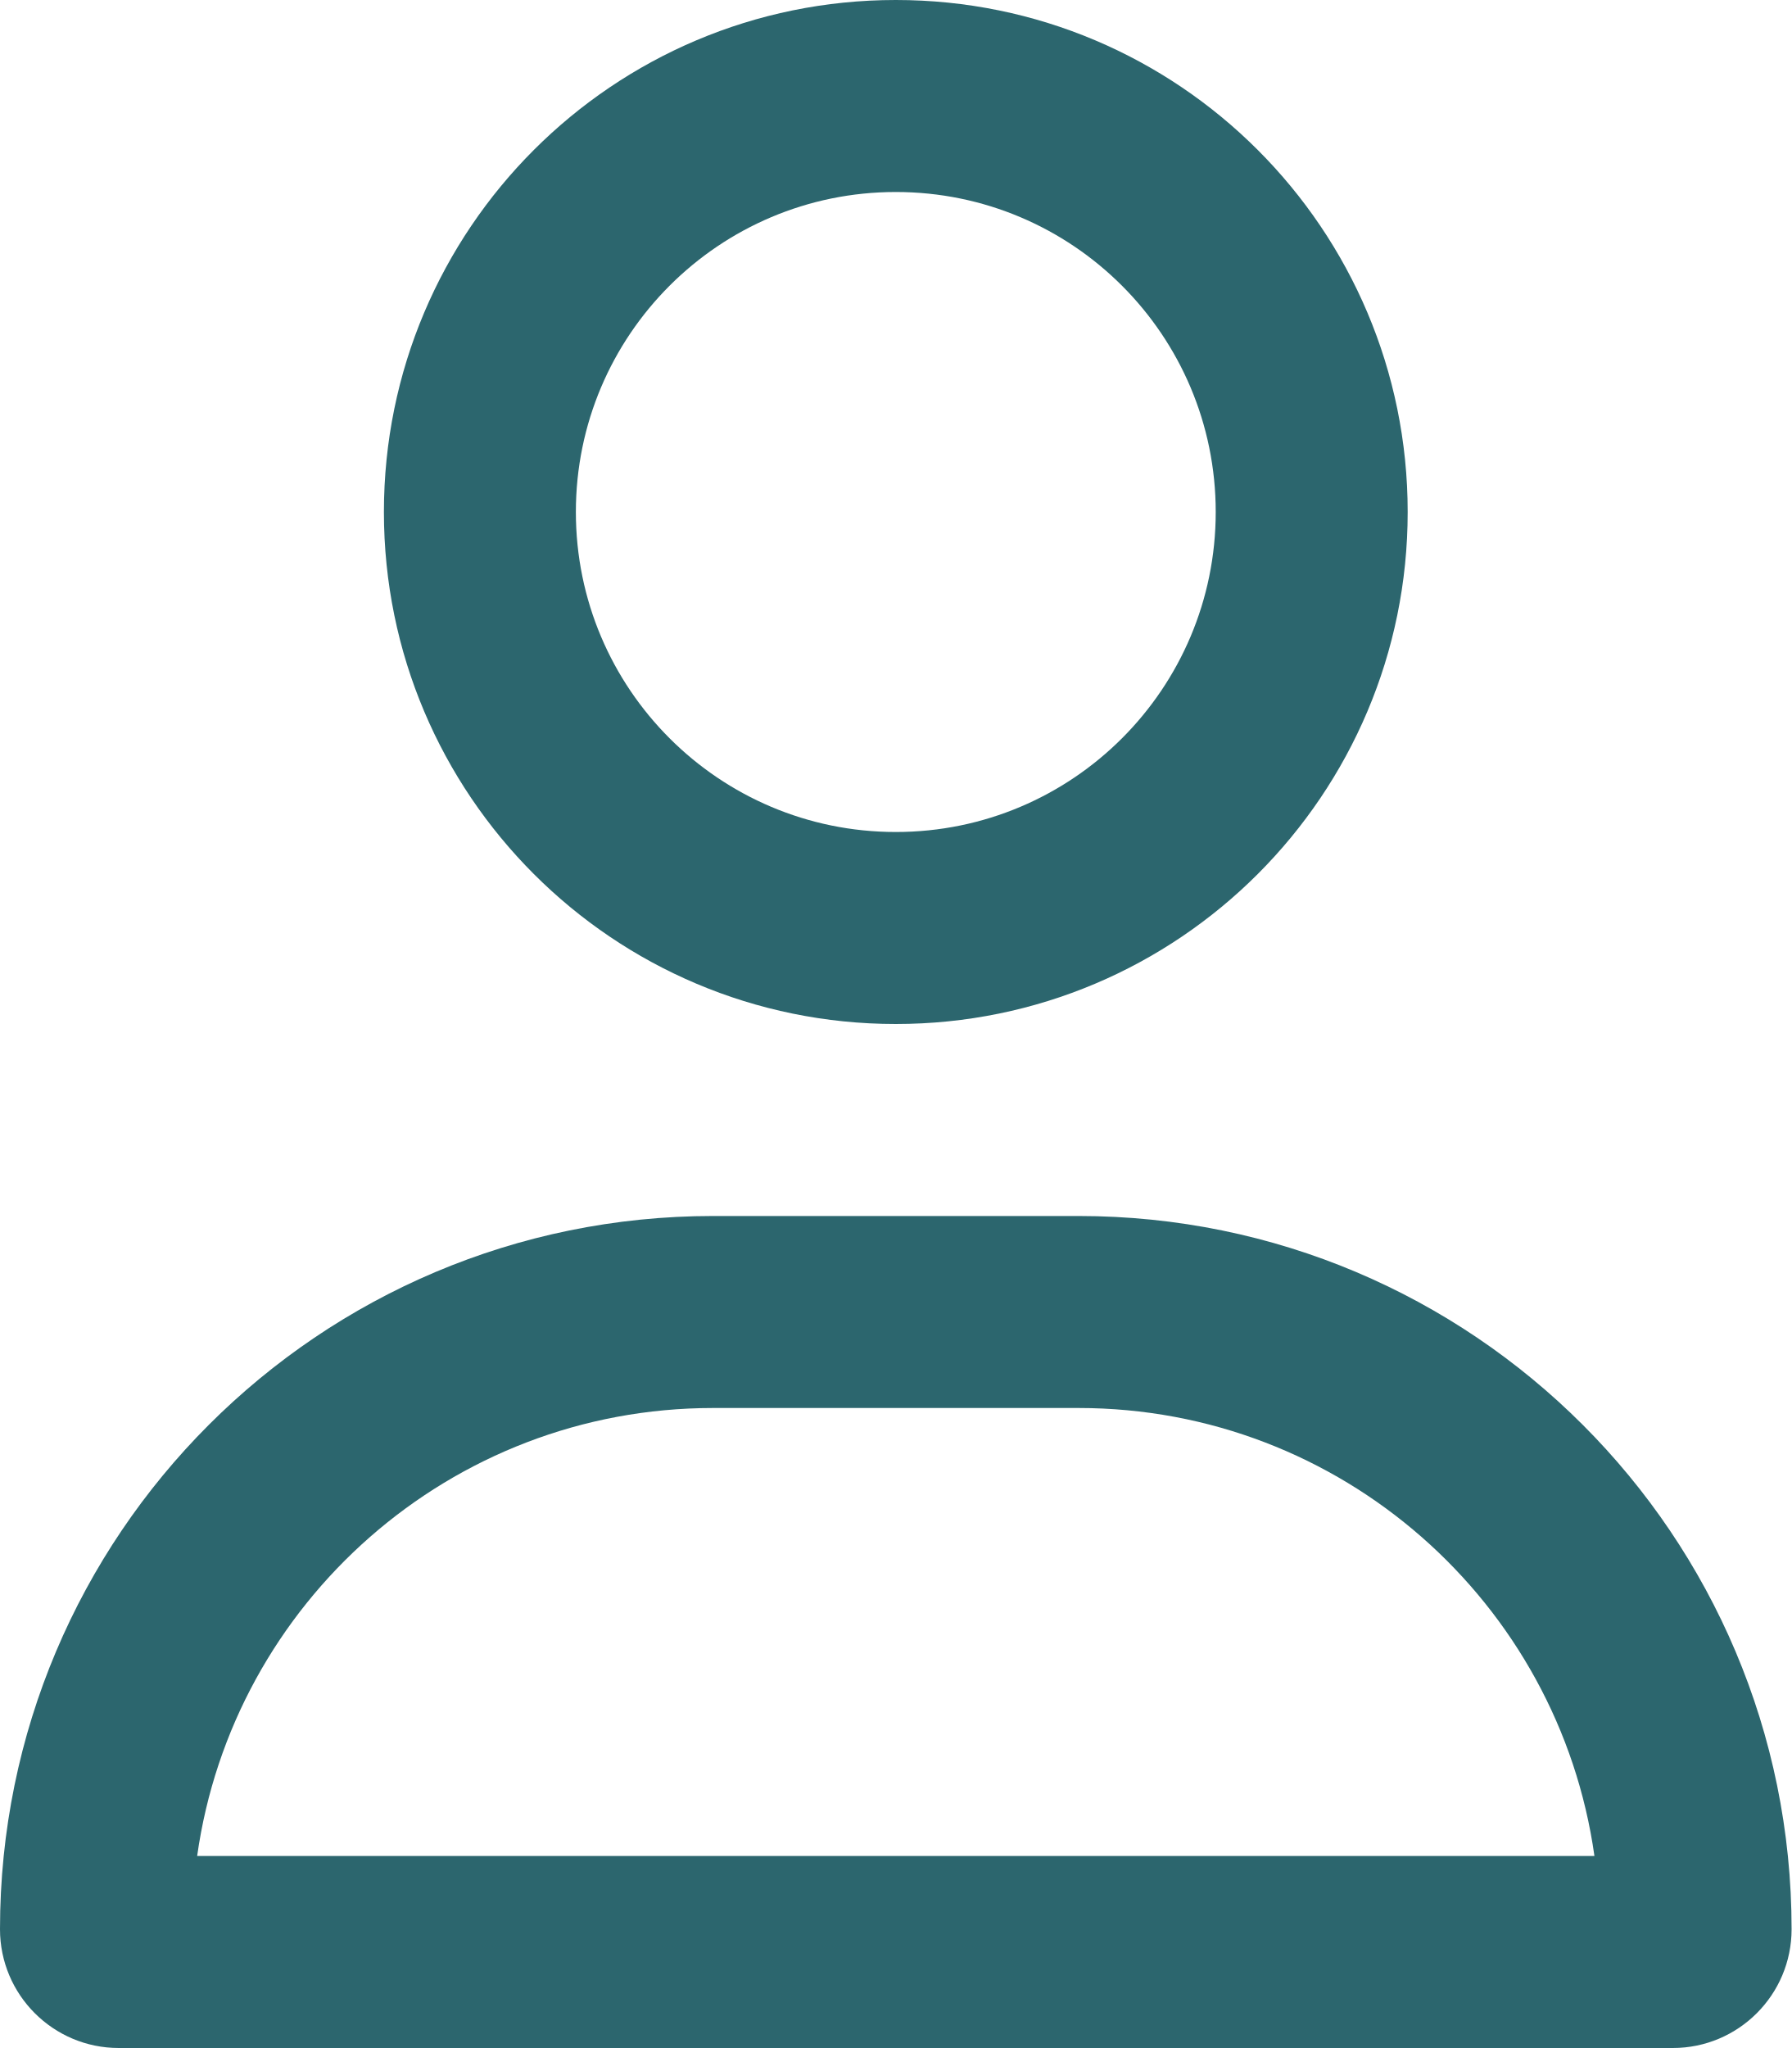
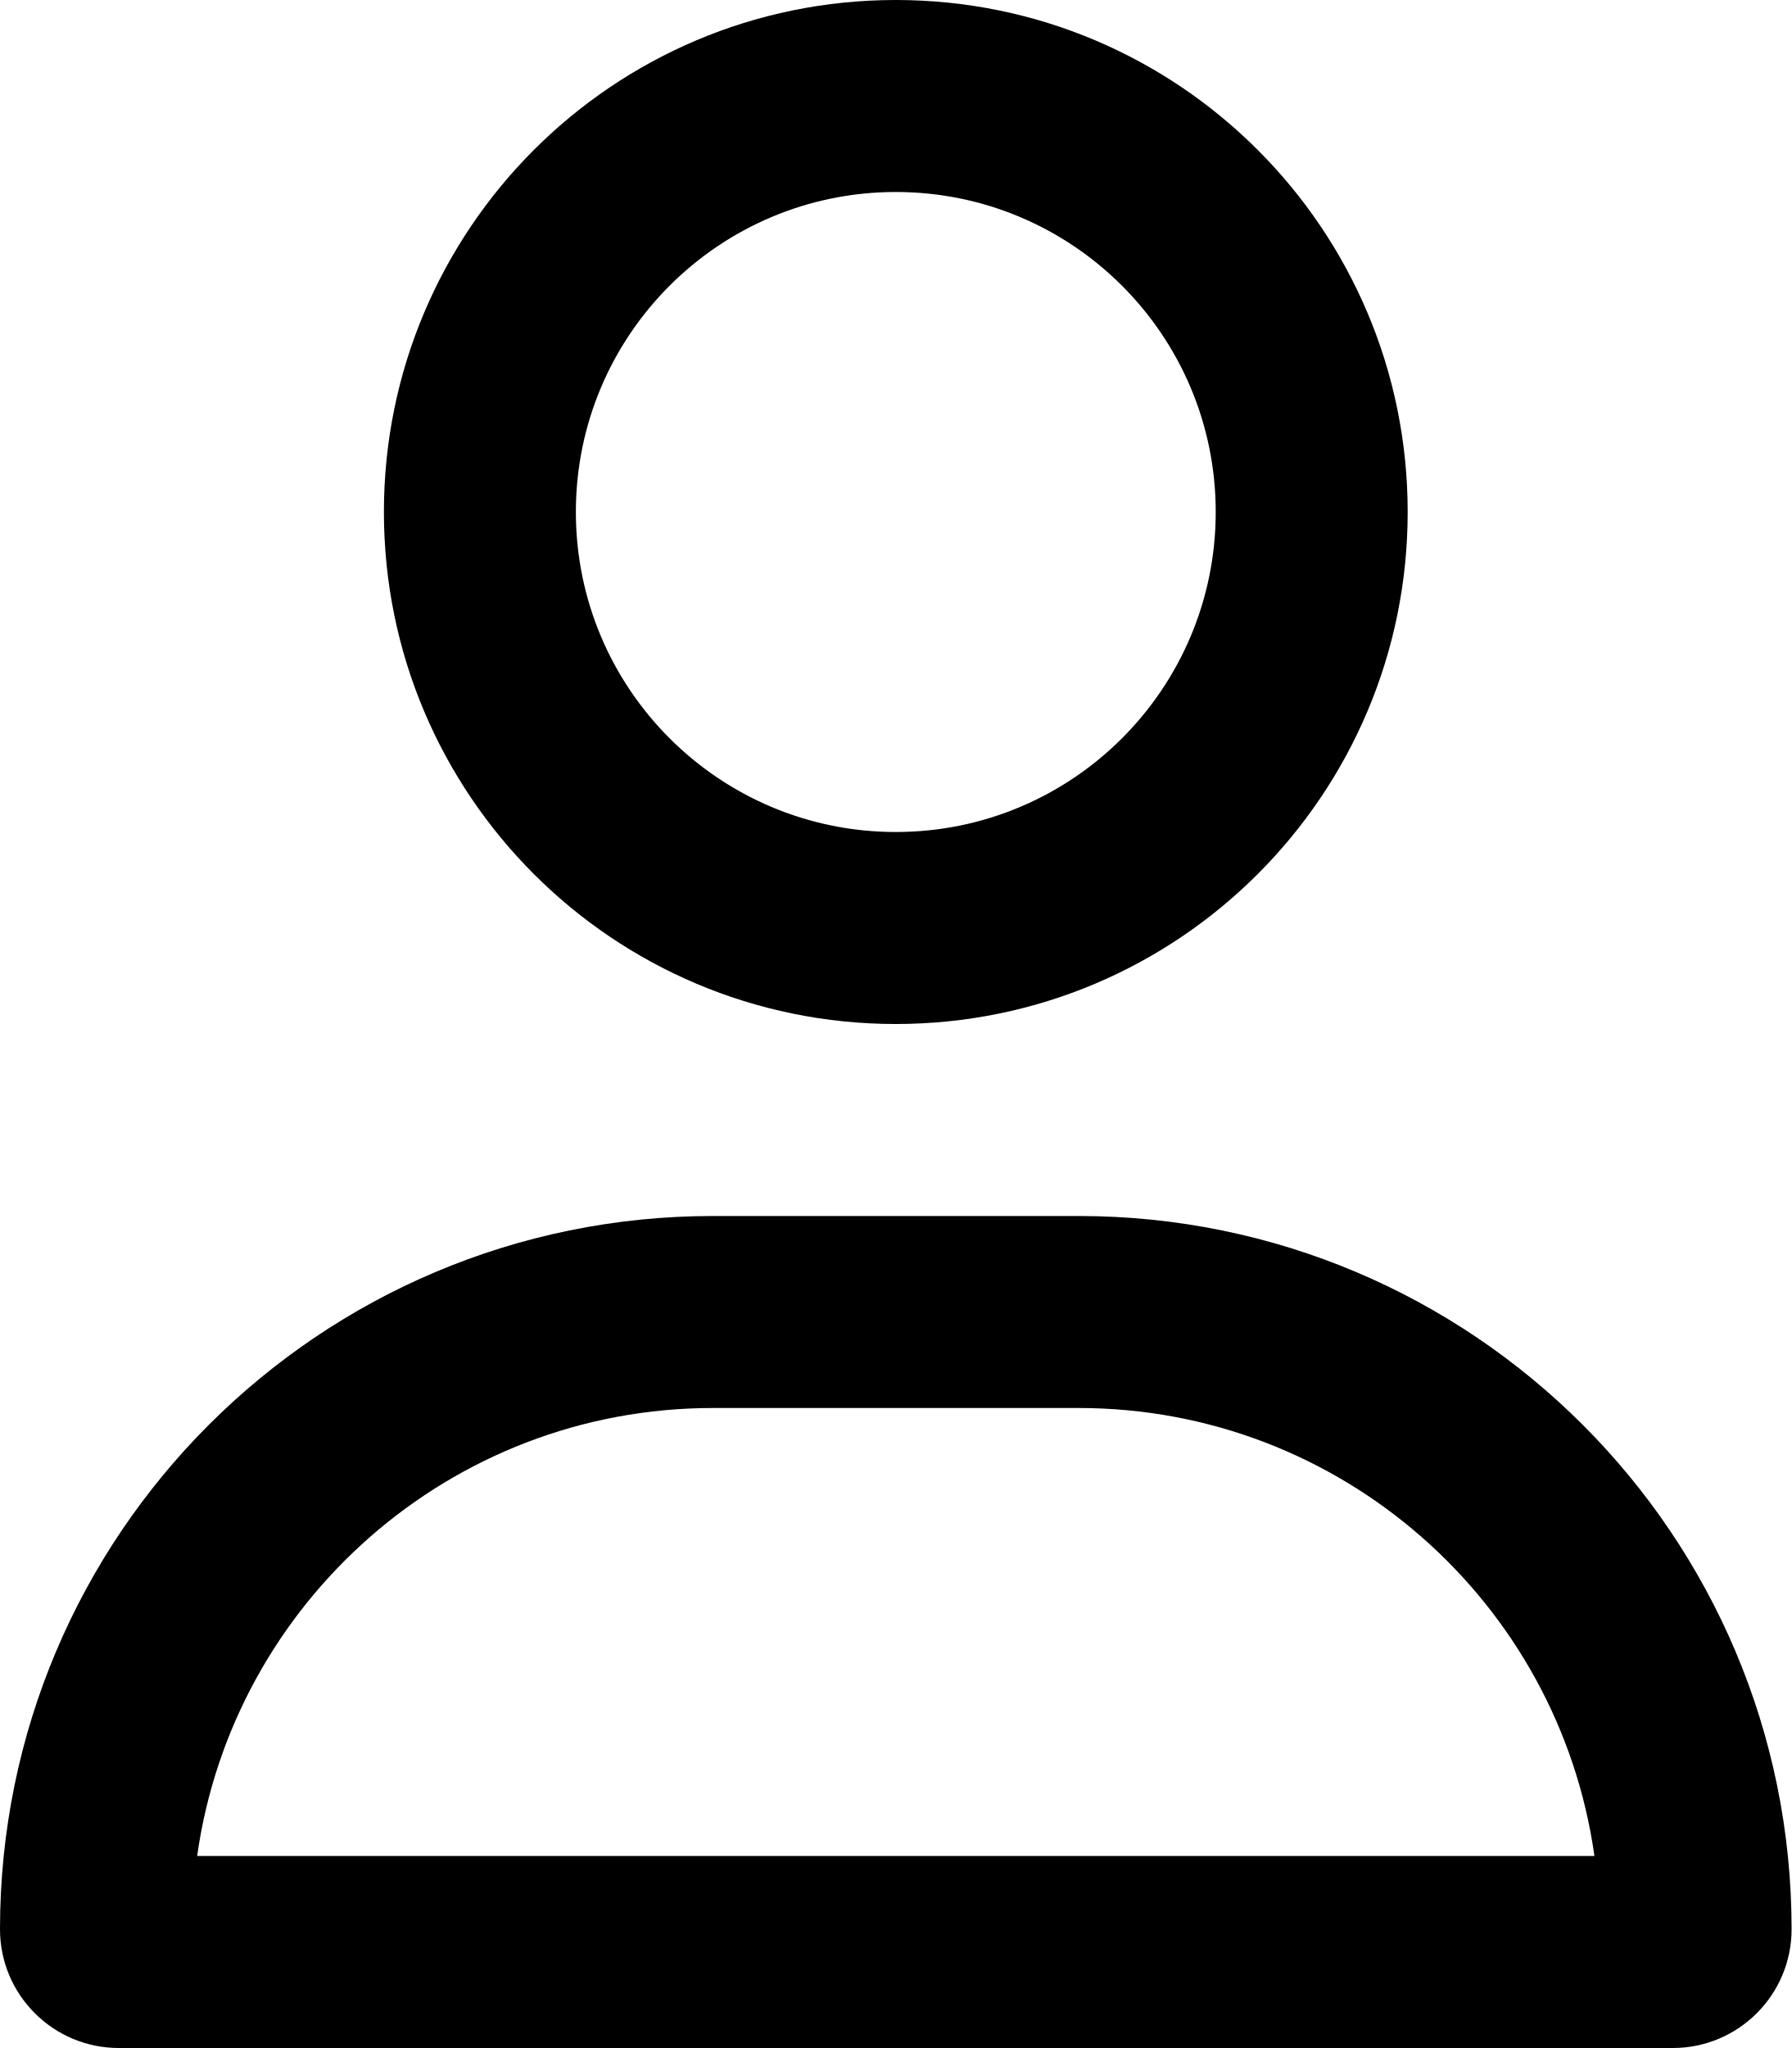
<svg xmlns="http://www.w3.org/2000/svg" height="1em" viewBox="0 0 448 512">
-   <style>svg{fill:#2c666e}</style>
+   <style>svg{fill:#FFFFF}</style>
  <path d="M304 128a80 80 0 1 0 -160 0 80 80 0 1 0 160 0zM96 128a128 128 0 1 1 256 0A128 128 0 1 1 96 128zM49.3 464H398.7c-8.9-63.3-63.3-112-129-112H178.3c-65.7 0-120.1 48.7-129 112zM0 482.3C0 383.8 79.8 304 178.3 304h91.4C368.2 304 448 383.8 448 482.3c0 16.4-13.3 29.7-29.7 29.7H29.7C13.3 512 0 498.7 0 482.3z" />
</svg>
